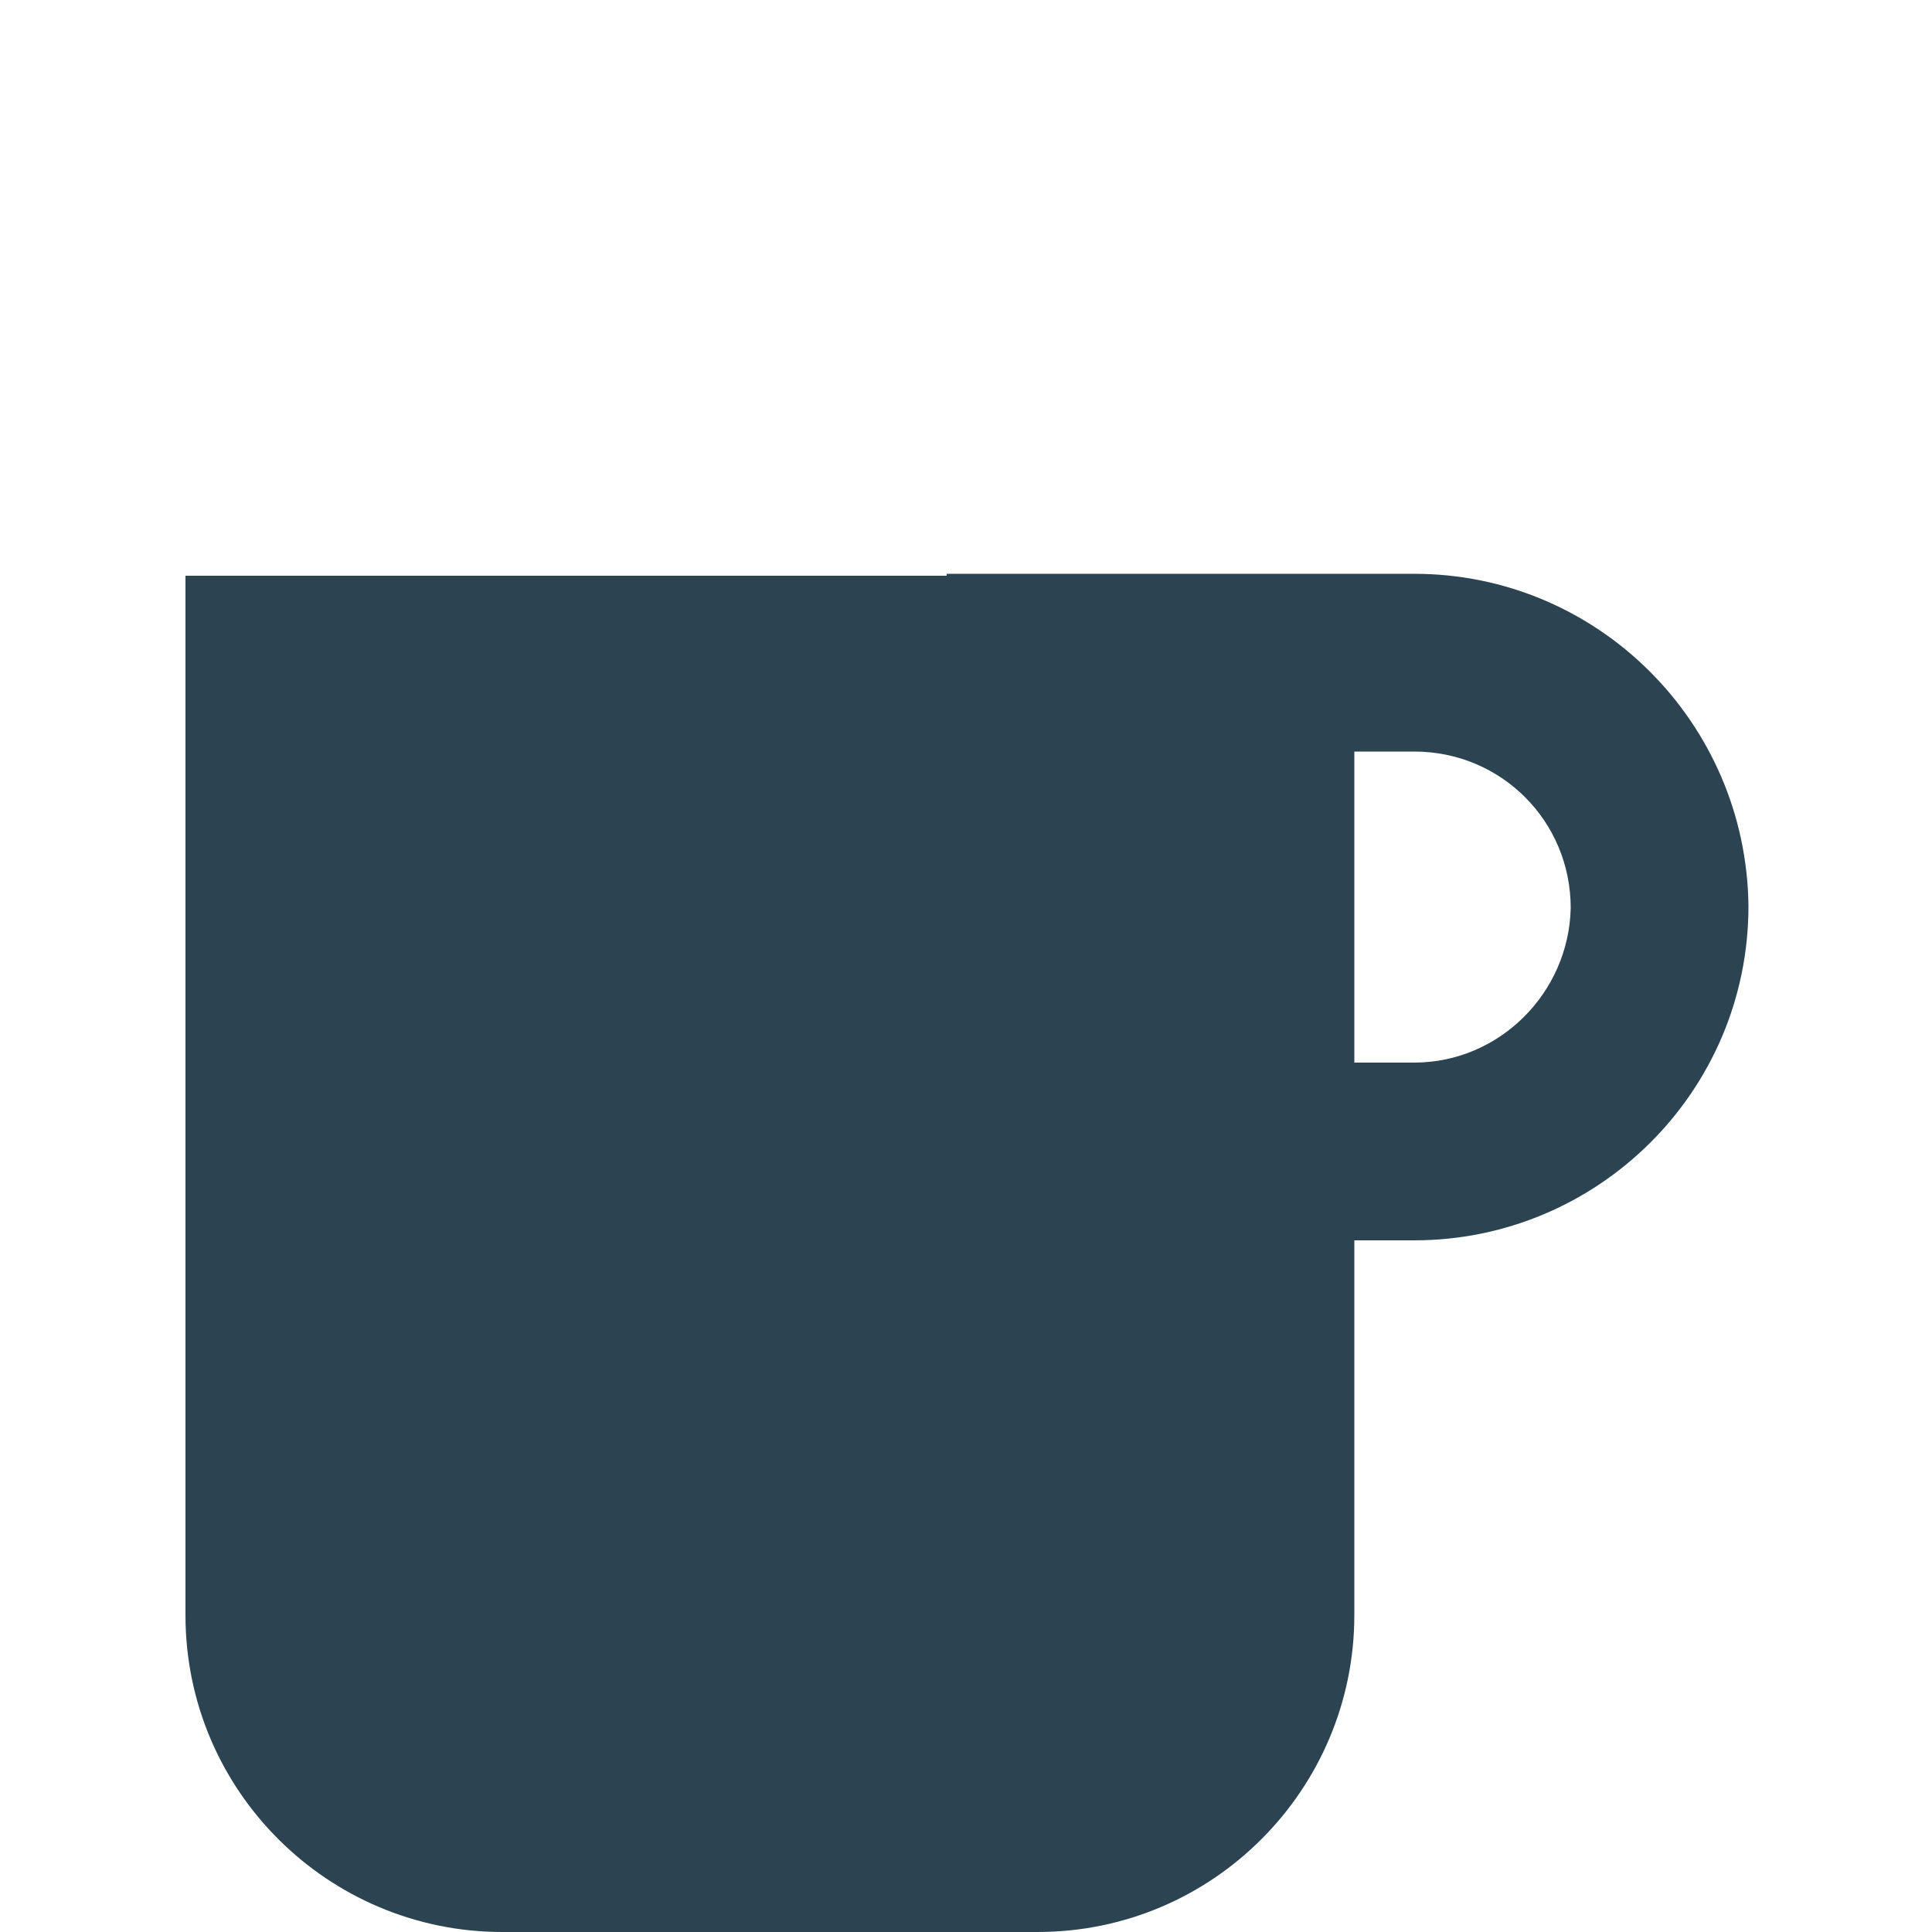
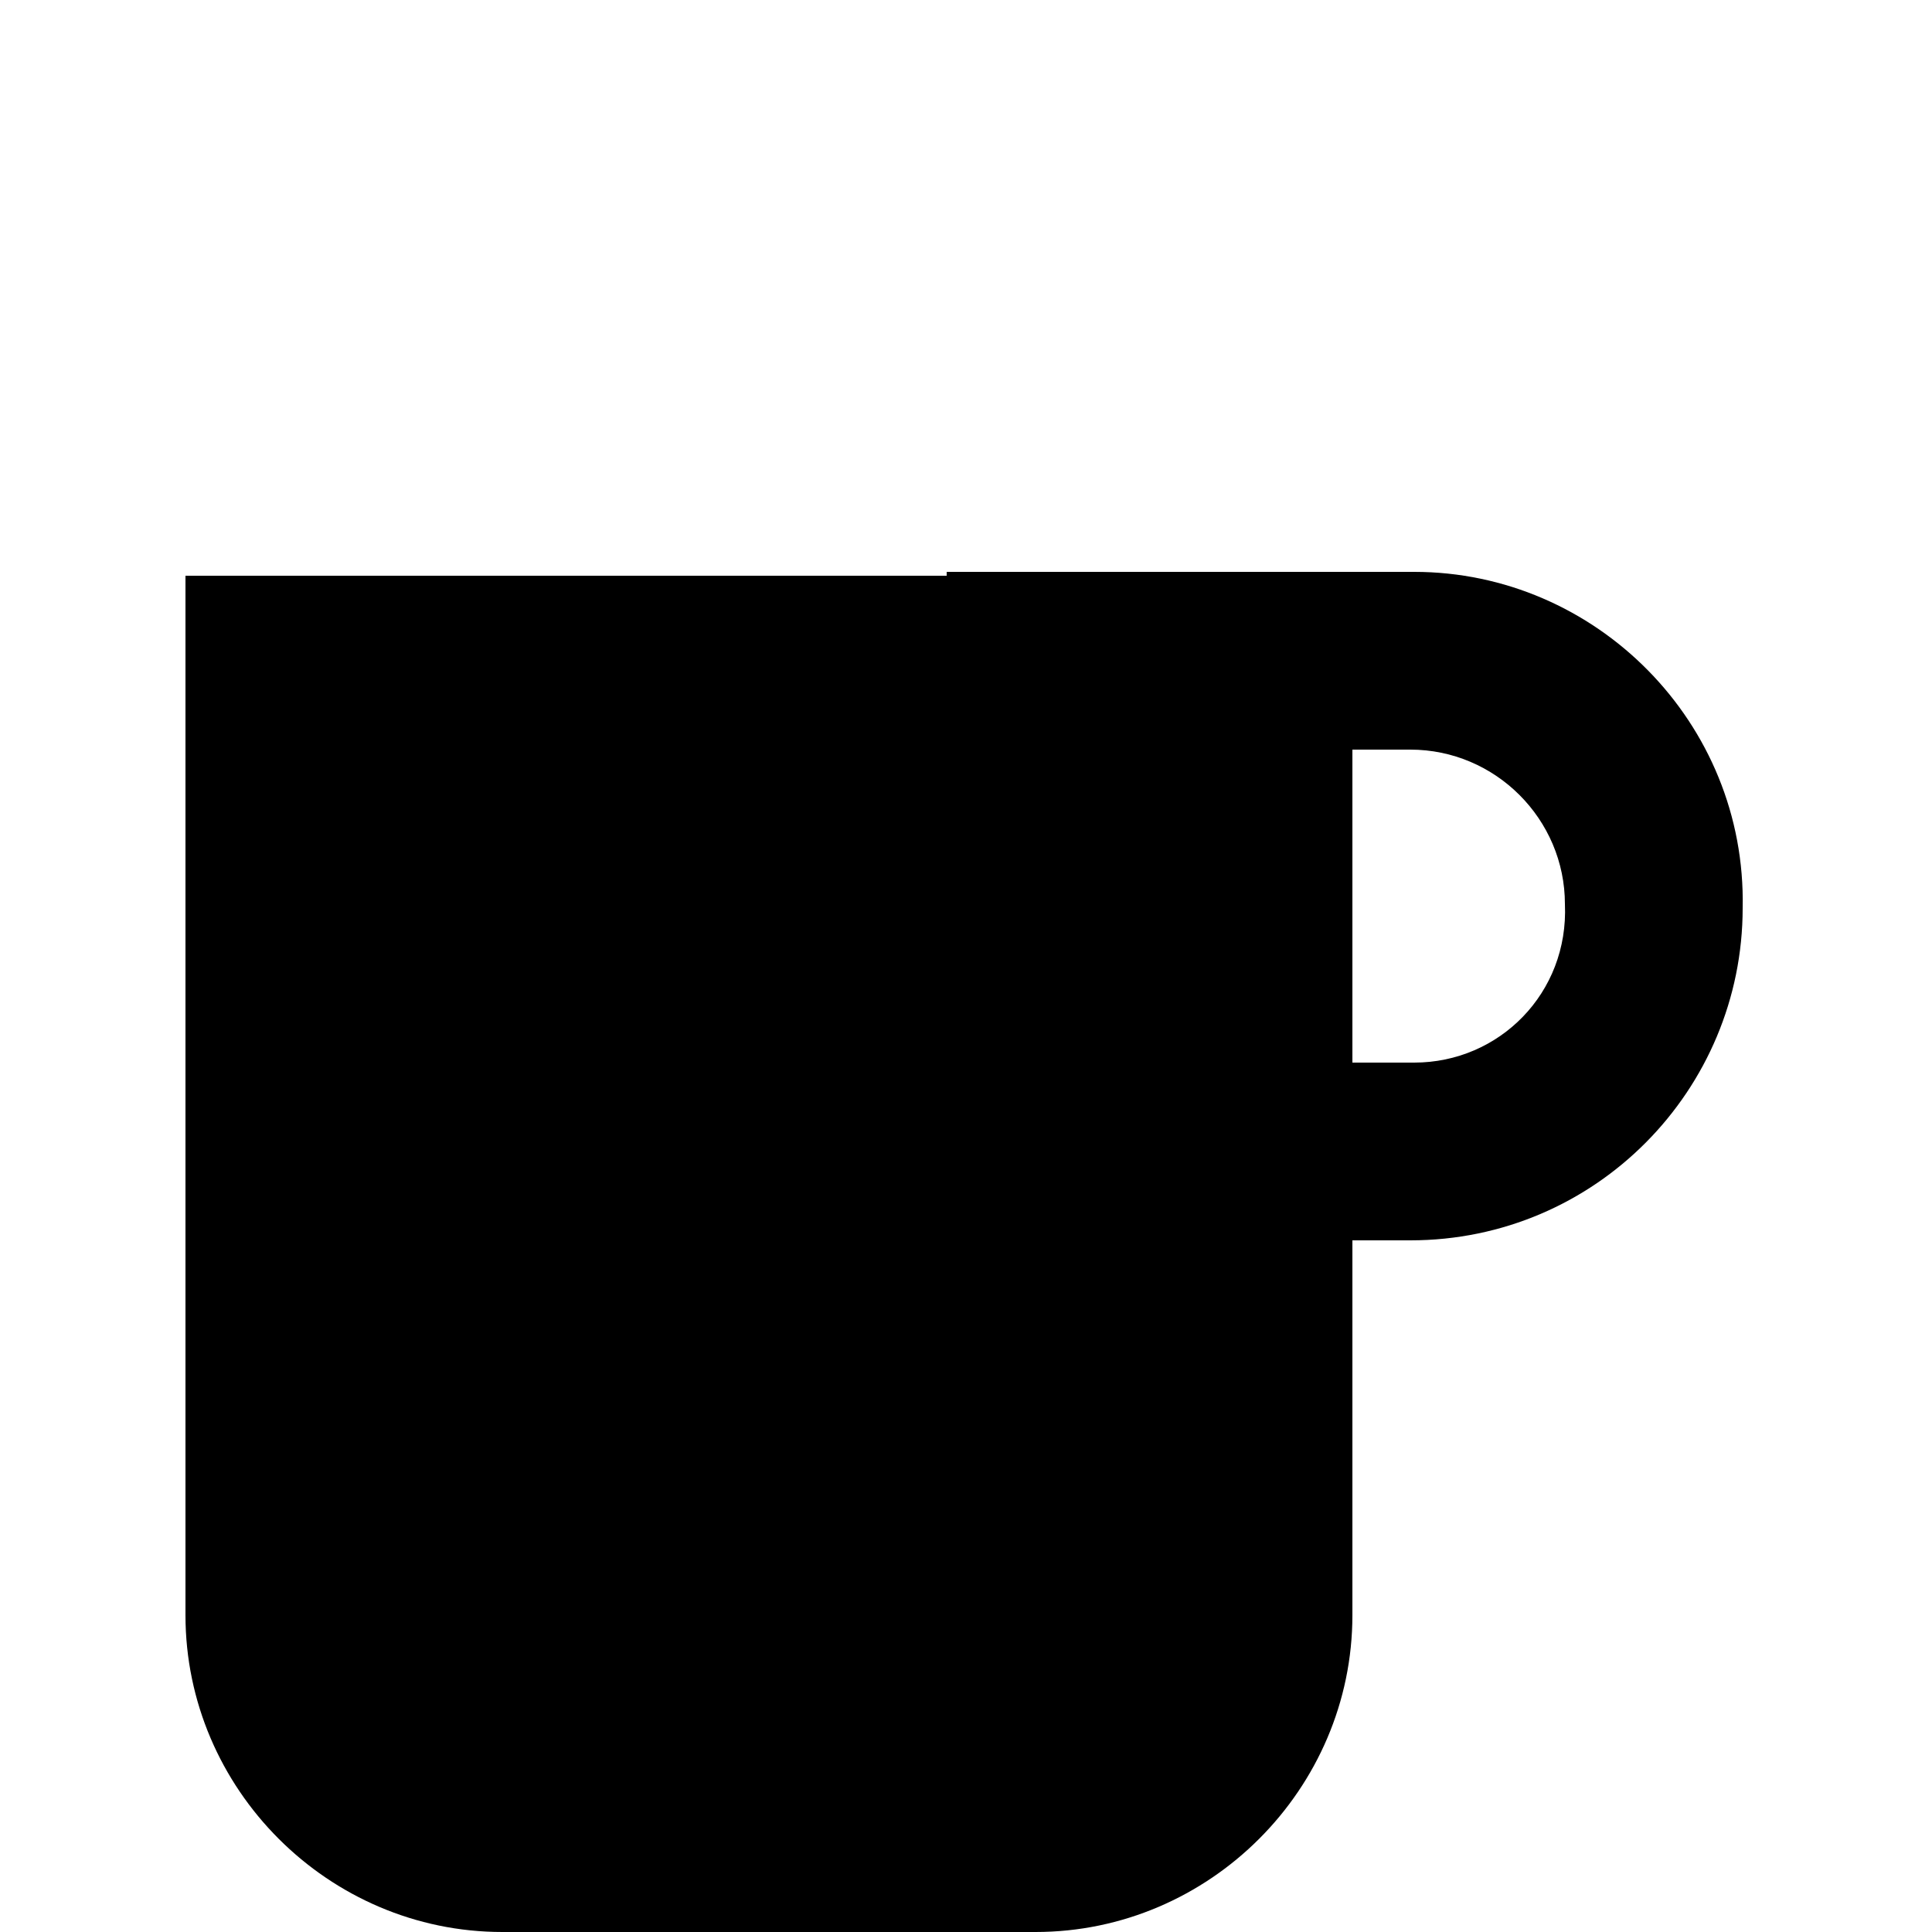
- <svg xmlns="http://www.w3.org/2000/svg" version="1.1" id="Layer_1" x="0px" y="0px" viewBox="0 0 100 100" enable-background="new 0 0 100 100" xml:space="preserve">
-   <path fill="#2C4351" d="M73.2,29.7H49v0.1H9.6v53.8c0,9.1,7.4,16.4,16.4,16.4h27.7c9.1,0,16.4-7.4,16.4-16.4V64.2h3.1  c9.5,0,17.3-7.7,17.3-17.3C90.4,37.4,82.7,29.7,73.2,29.7z M73.2,55h-3.1V38.9h3.1c4.5,0,8.1,3.6,8.1,8.1C81.2,51.4,77.6,55,73.2,55  z" />
+ <svg xmlns="http://www.w3.org/2000/svg" version="1.1" id="Layer_1" x="0px" y="0px" viewBox="0 0 50 50" style="enable-background:new 0 0 50 50;" xml:space="preserve">
+   <path d="M36.6,14.8H24.5v0.1H4.8v26.9c0,4.5,3.7,8.2,8.2,8.2h13.8c4.5,0,8.2-3.7,8.2-8.2v-9.7h1.5c4.8,0,8.6-3.9,8.6-8.6  C45.2,18.7,41.3,14.8,36.6,14.8z M36.6,27.5H35v-8.1h1.5c2.2,0,4,1.8,4,4C40.6,25.7,38.8,27.5,36.6,27.5z" />
</svg>
